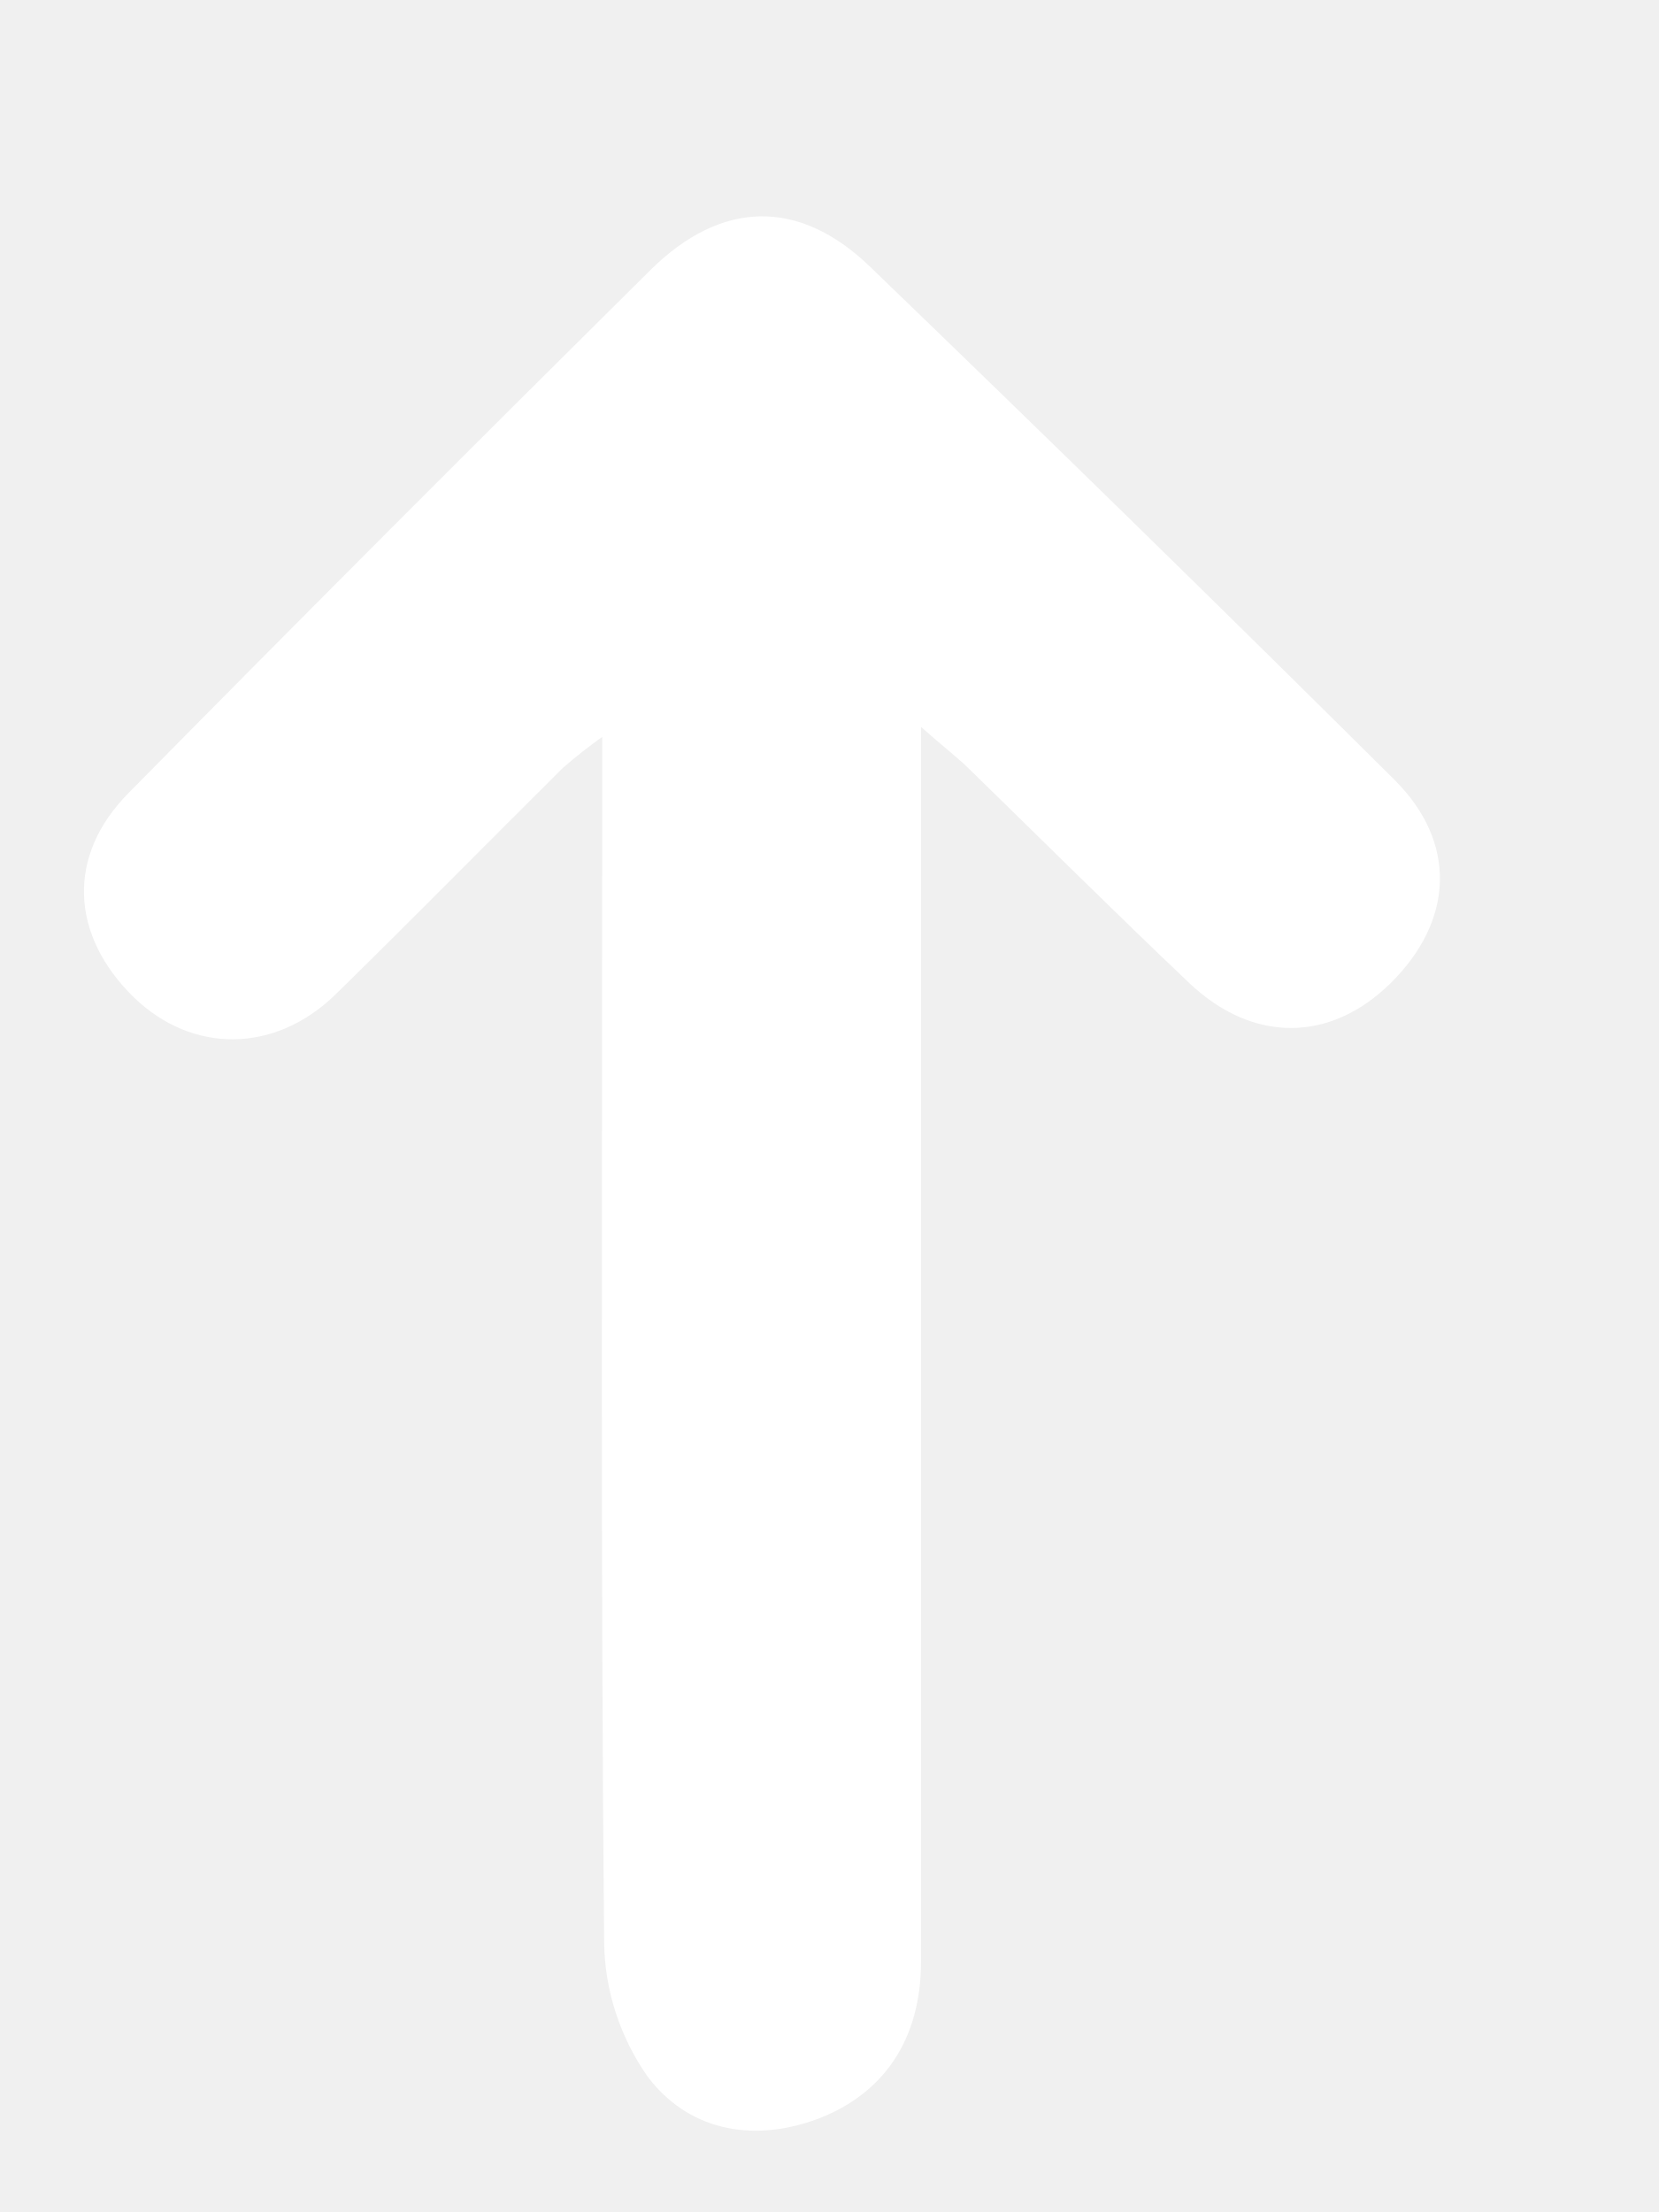
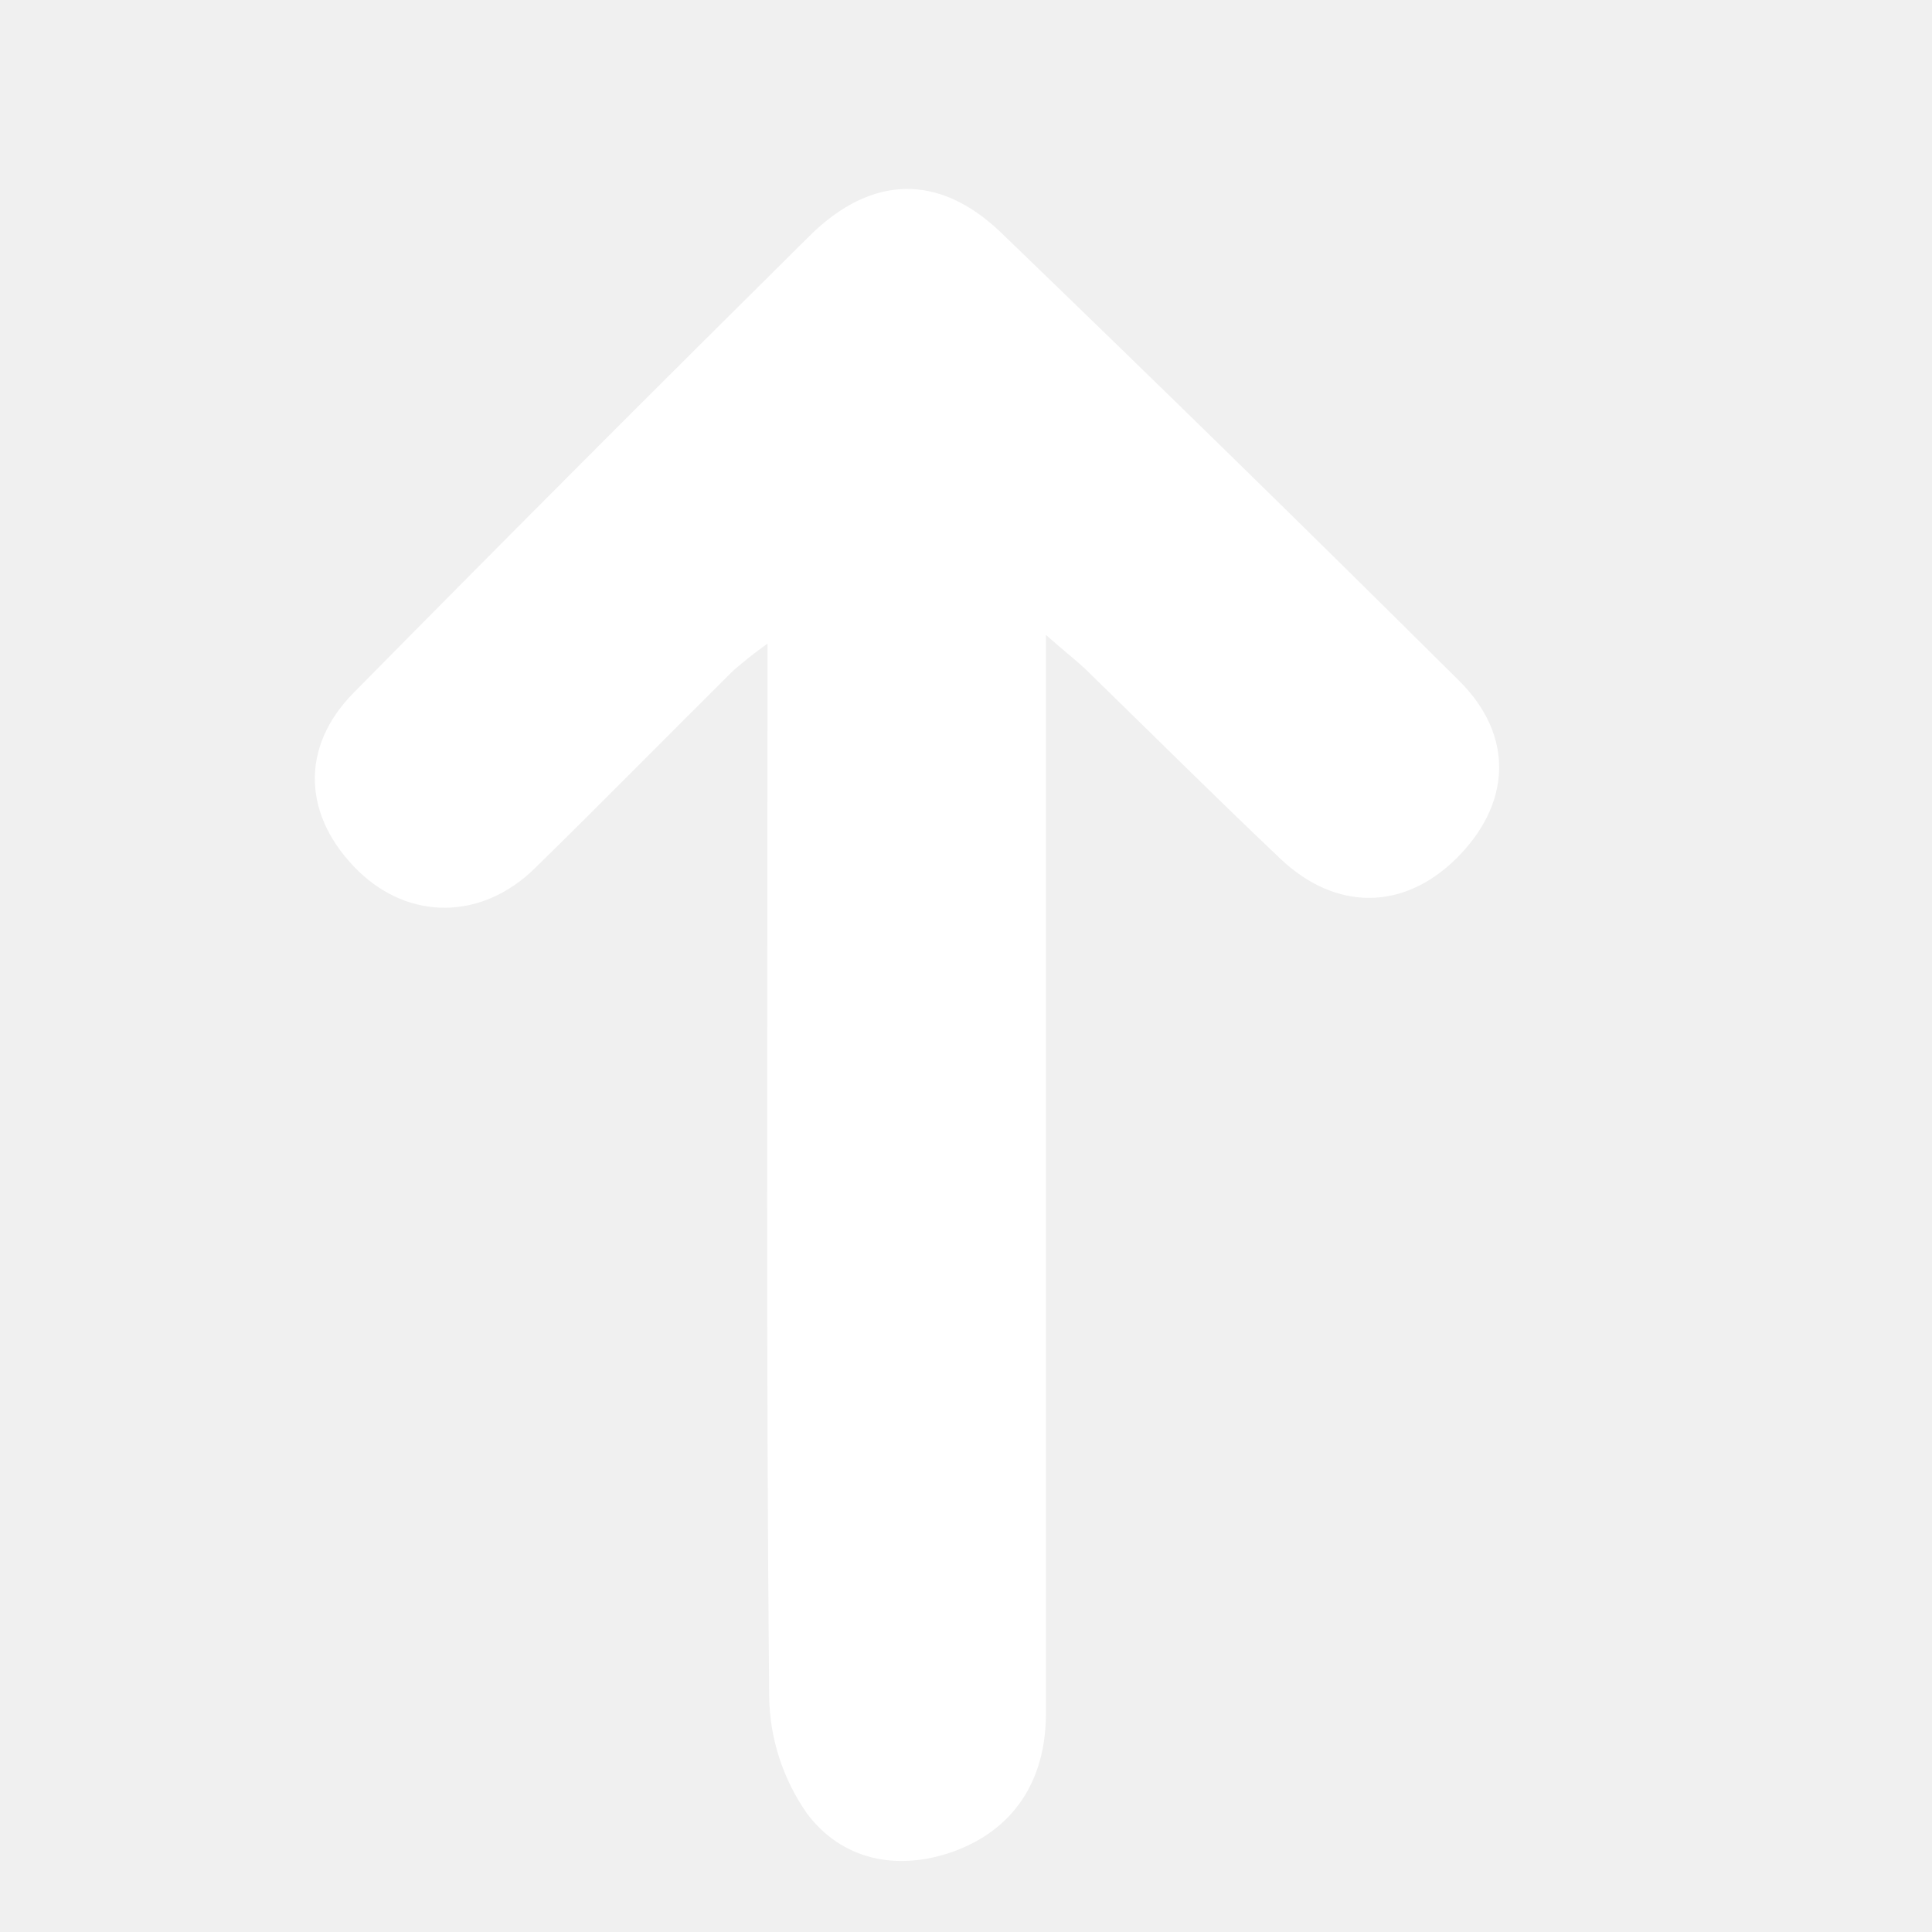
- <svg xmlns="http://www.w3.org/2000/svg" width="6" height="8" viewBox="0 0 6 8" fill="none">
+ <svg xmlns="http://www.w3.org/2000/svg" width="8" height="8" viewBox="0 0 6 8" fill="none">
  <path d="M3.331 2.629V2.891C3.331 4.292 3.331 5.693 3.331 7.094C3.331 7.377 3.195 7.576 2.95 7.666C2.713 7.751 2.486 7.701 2.342 7.51C2.242 7.367 2.187 7.198 2.185 7.025C2.172 5.658 2.178 4.291 2.178 2.924V2.665C2.129 2.7 2.082 2.737 2.037 2.776C1.762 3.049 1.49 3.326 1.213 3.597C0.993 3.811 0.695 3.811 0.484 3.607C0.255 3.383 0.239 3.096 0.465 2.868C1.091 2.233 1.72 1.603 2.353 0.976C2.609 0.723 2.89 0.717 3.146 0.964C3.783 1.578 4.415 2.196 5.042 2.819C5.272 3.047 5.258 3.331 5.028 3.557C4.811 3.77 4.532 3.773 4.303 3.557C4.032 3.3 3.767 3.036 3.499 2.775C3.456 2.734 3.41 2.699 3.331 2.629Z" fill="white" />
</svg>
